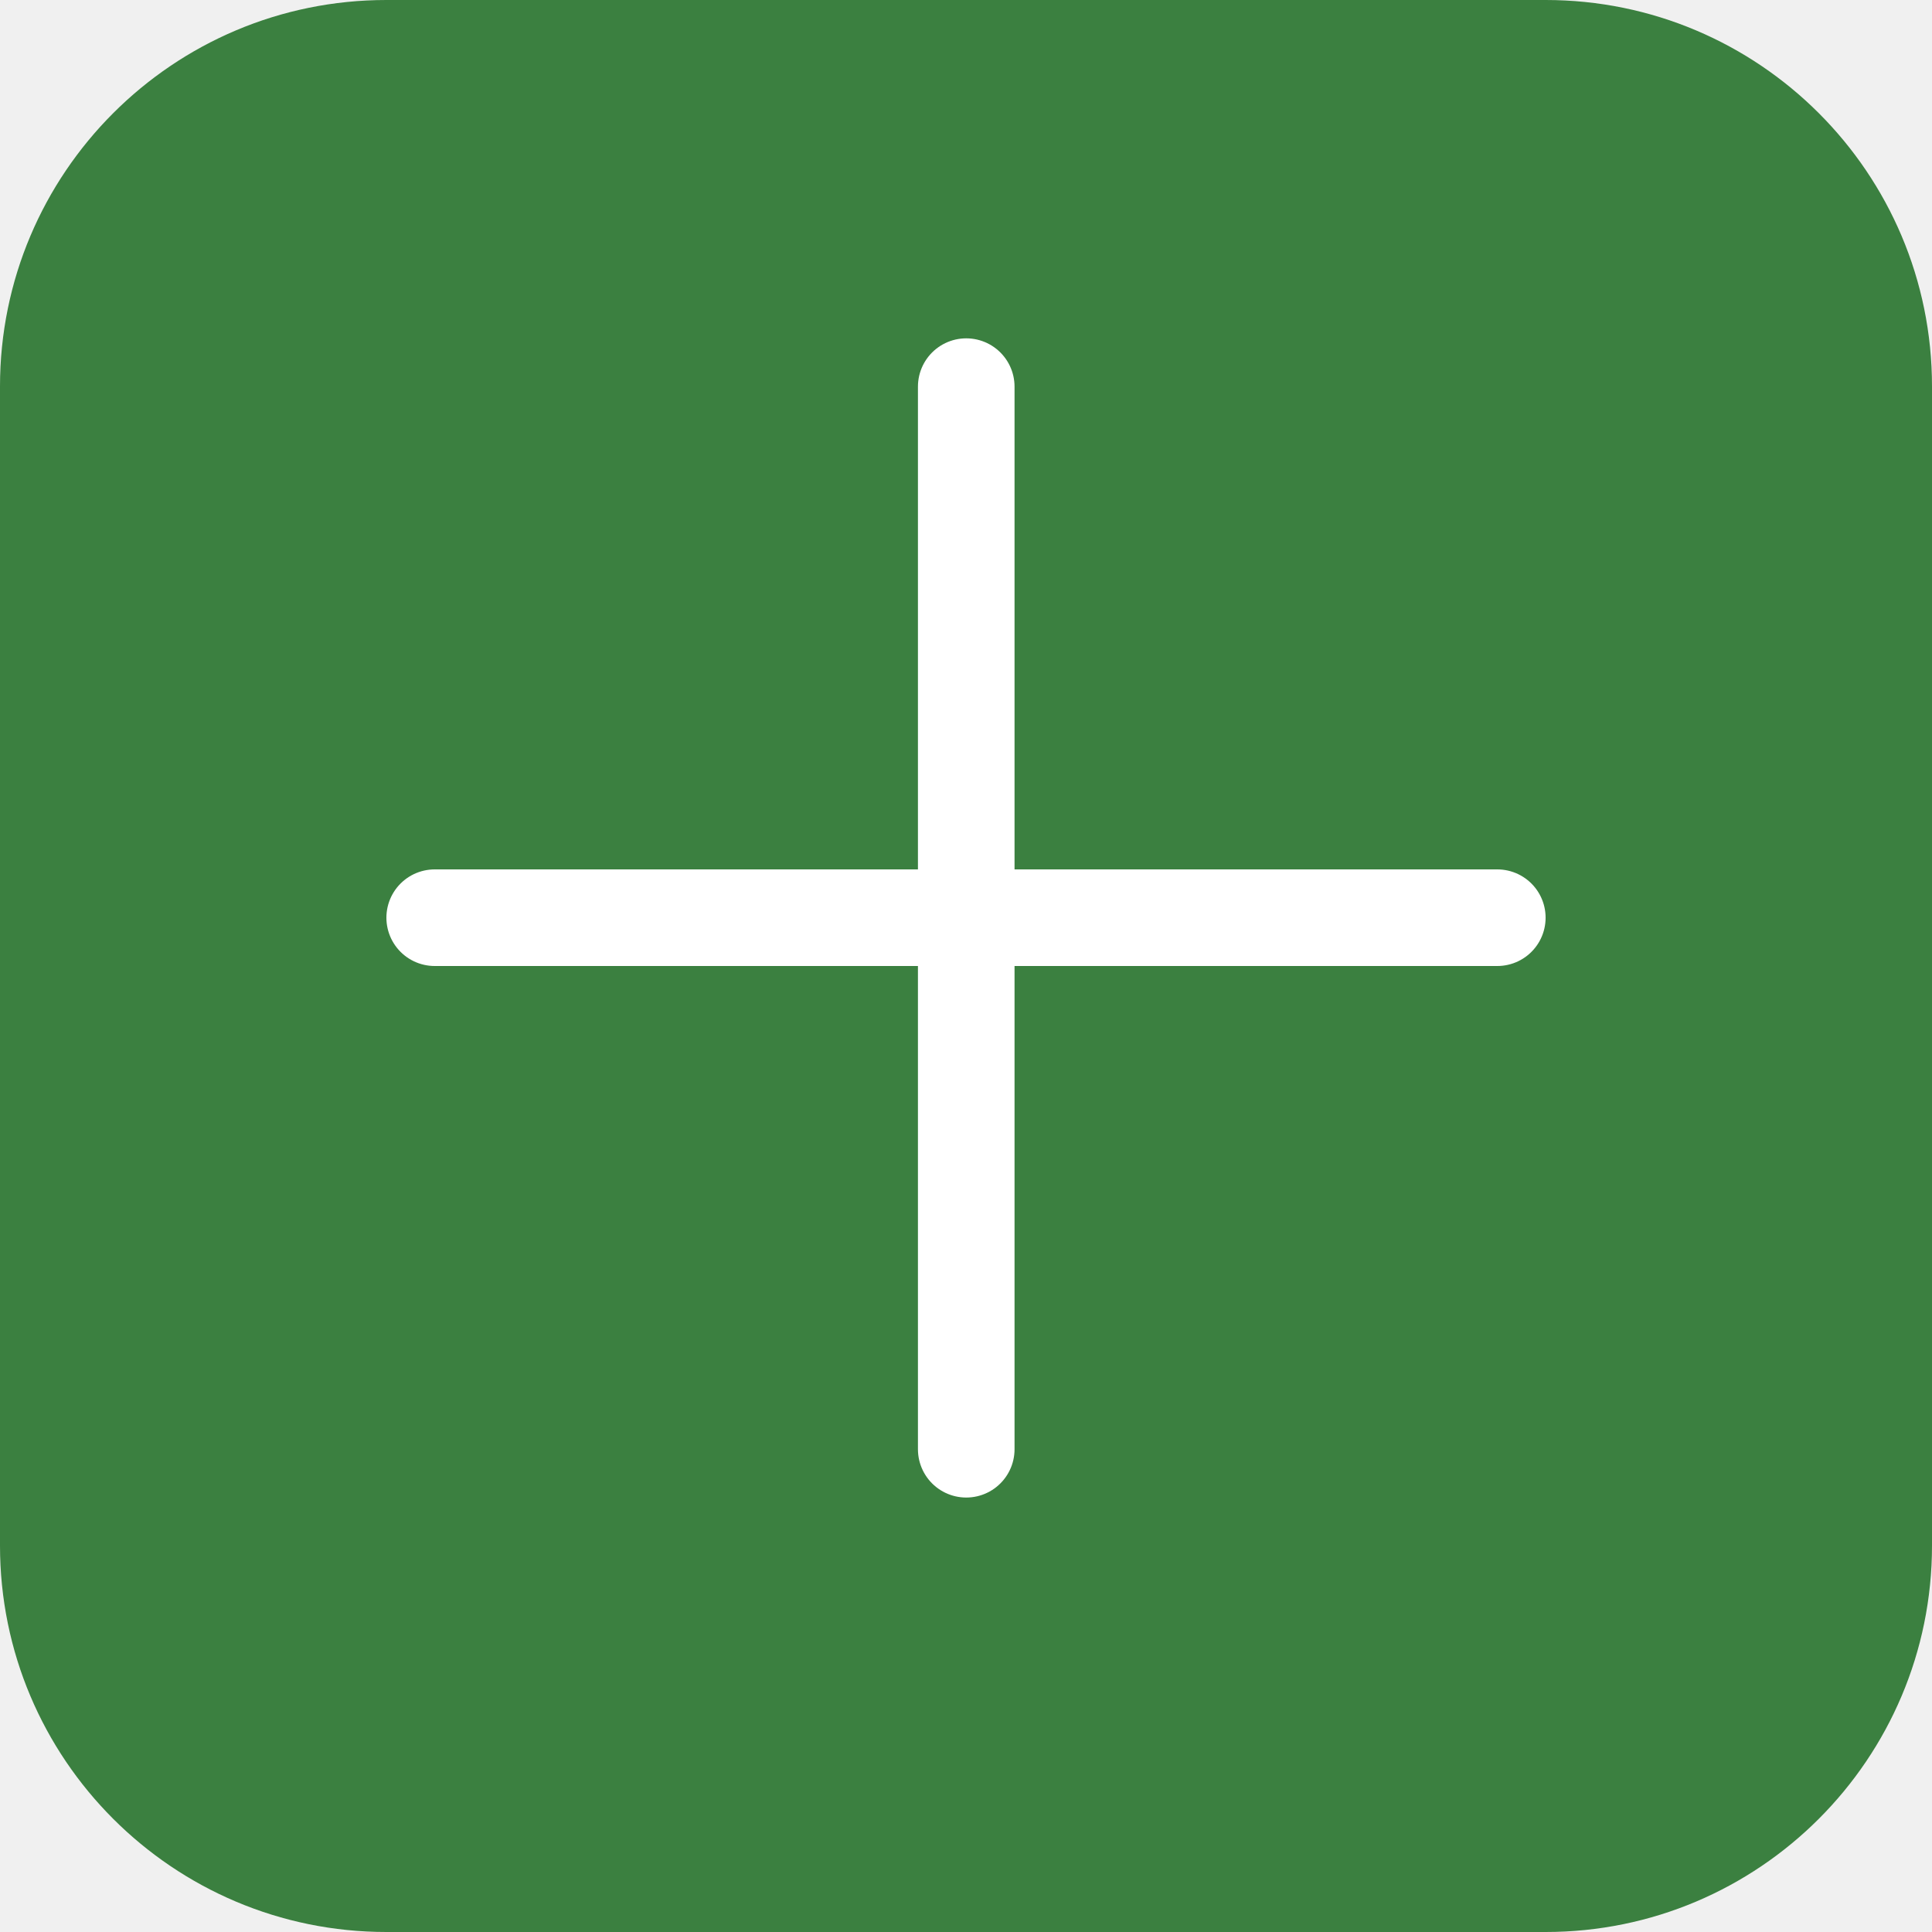
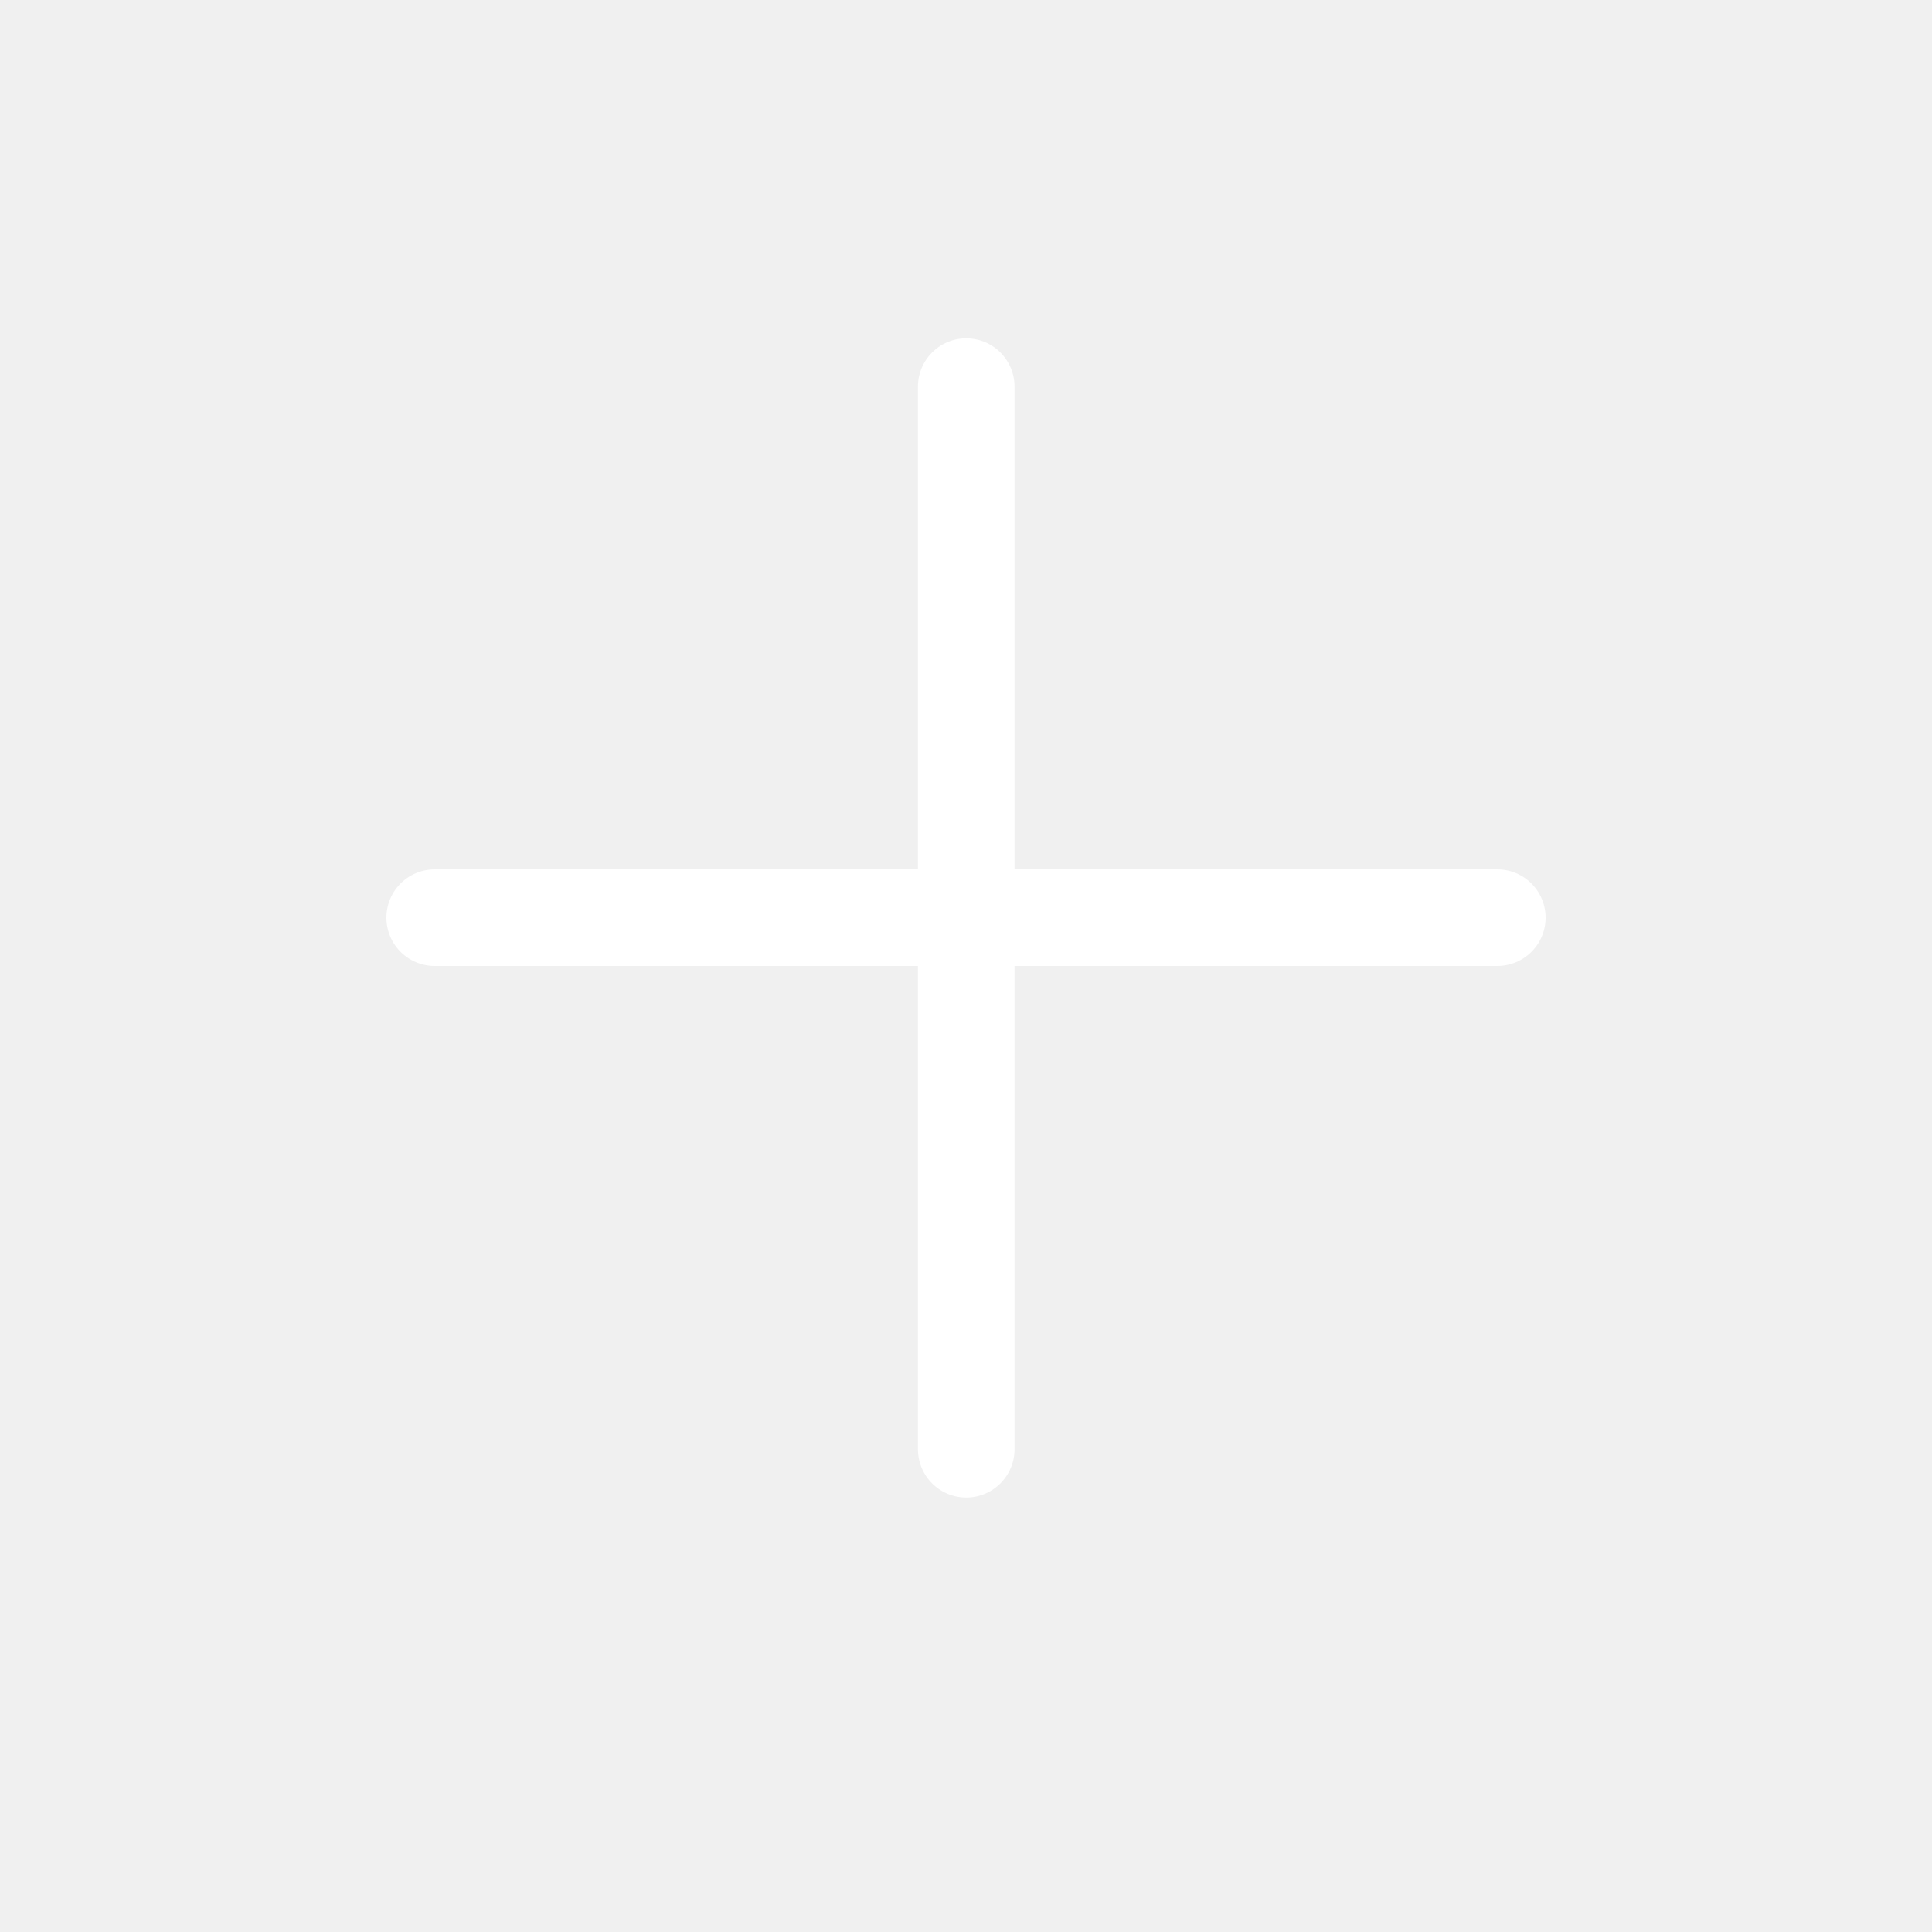
<svg xmlns="http://www.w3.org/2000/svg" width="40" height="40" viewBox="0 0 40 40" fill="none">
-   <rect width="40" height="40" rx="8" fill="#3B8040" />
-   <path d="M9 19H31" stroke="white" stroke-width="2" stroke-linecap="round" />
-   <path d="M20.005 8.005L20.005 30.005" stroke="white" stroke-width="2" stroke-linecap="round" />
+   <path d="M9 19H31" stroke="#FFFFFF" stroke-width="2" stroke-linecap="round" />
+   <path d="M20.005 8.005L20.005 30.005" stroke="#FFFFFF" stroke-width="2" stroke-linecap="round" />
</svg>
